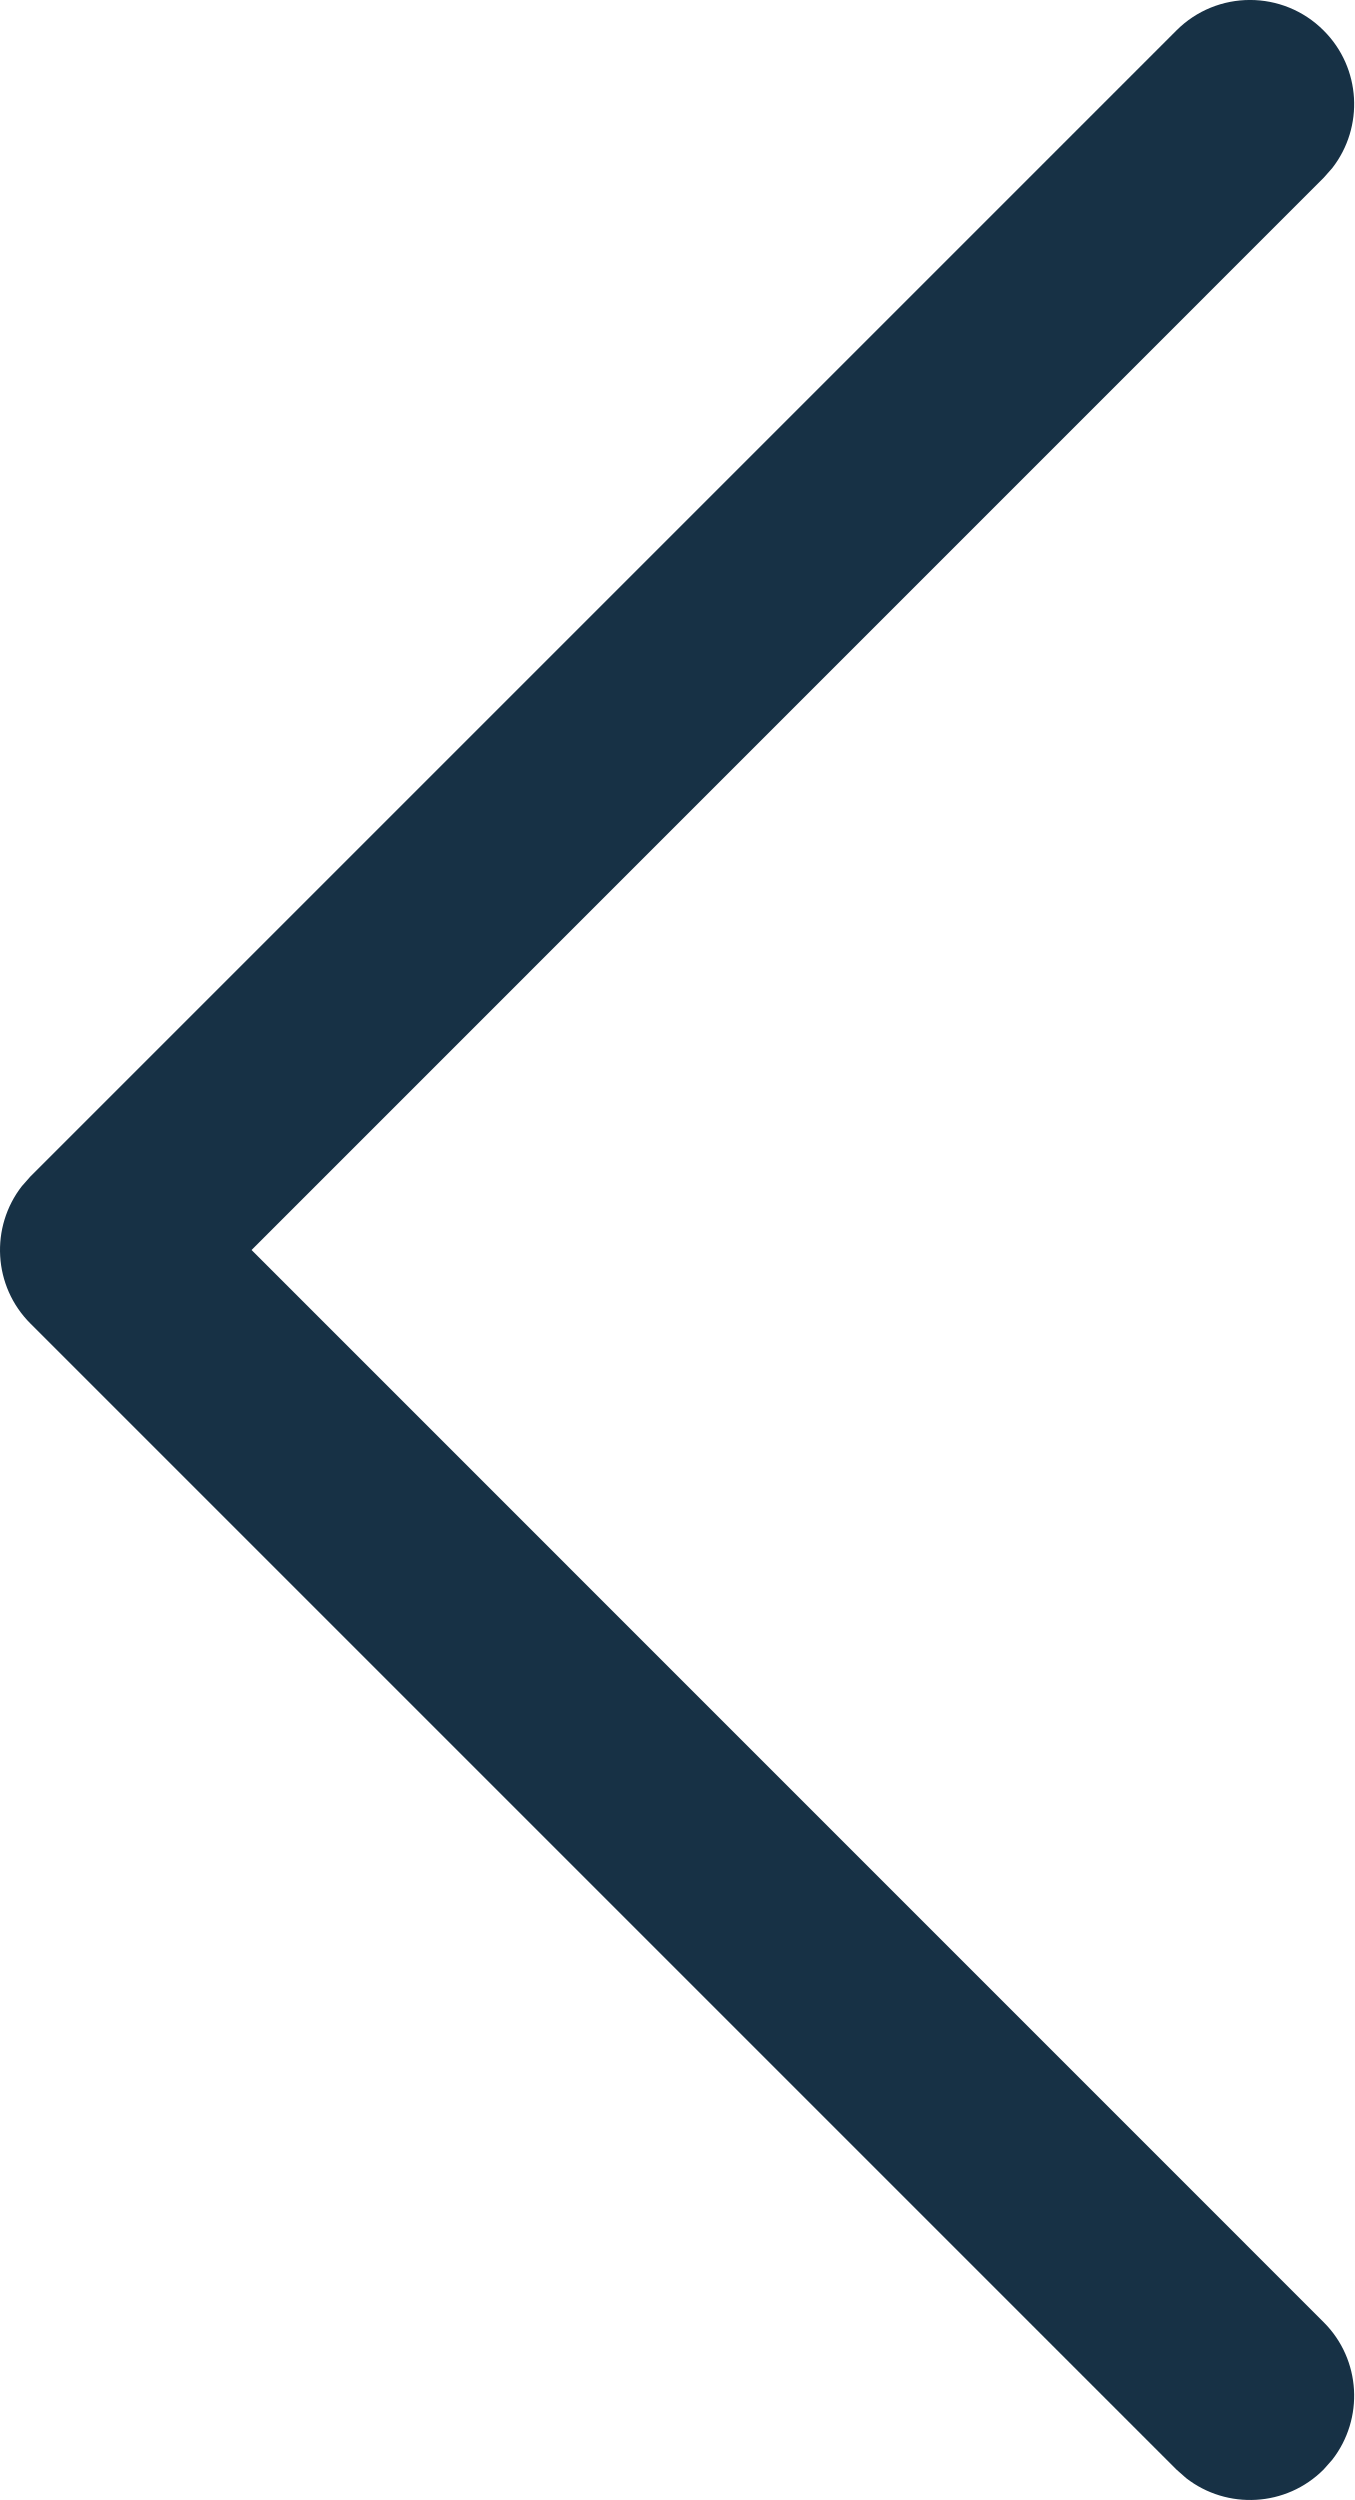
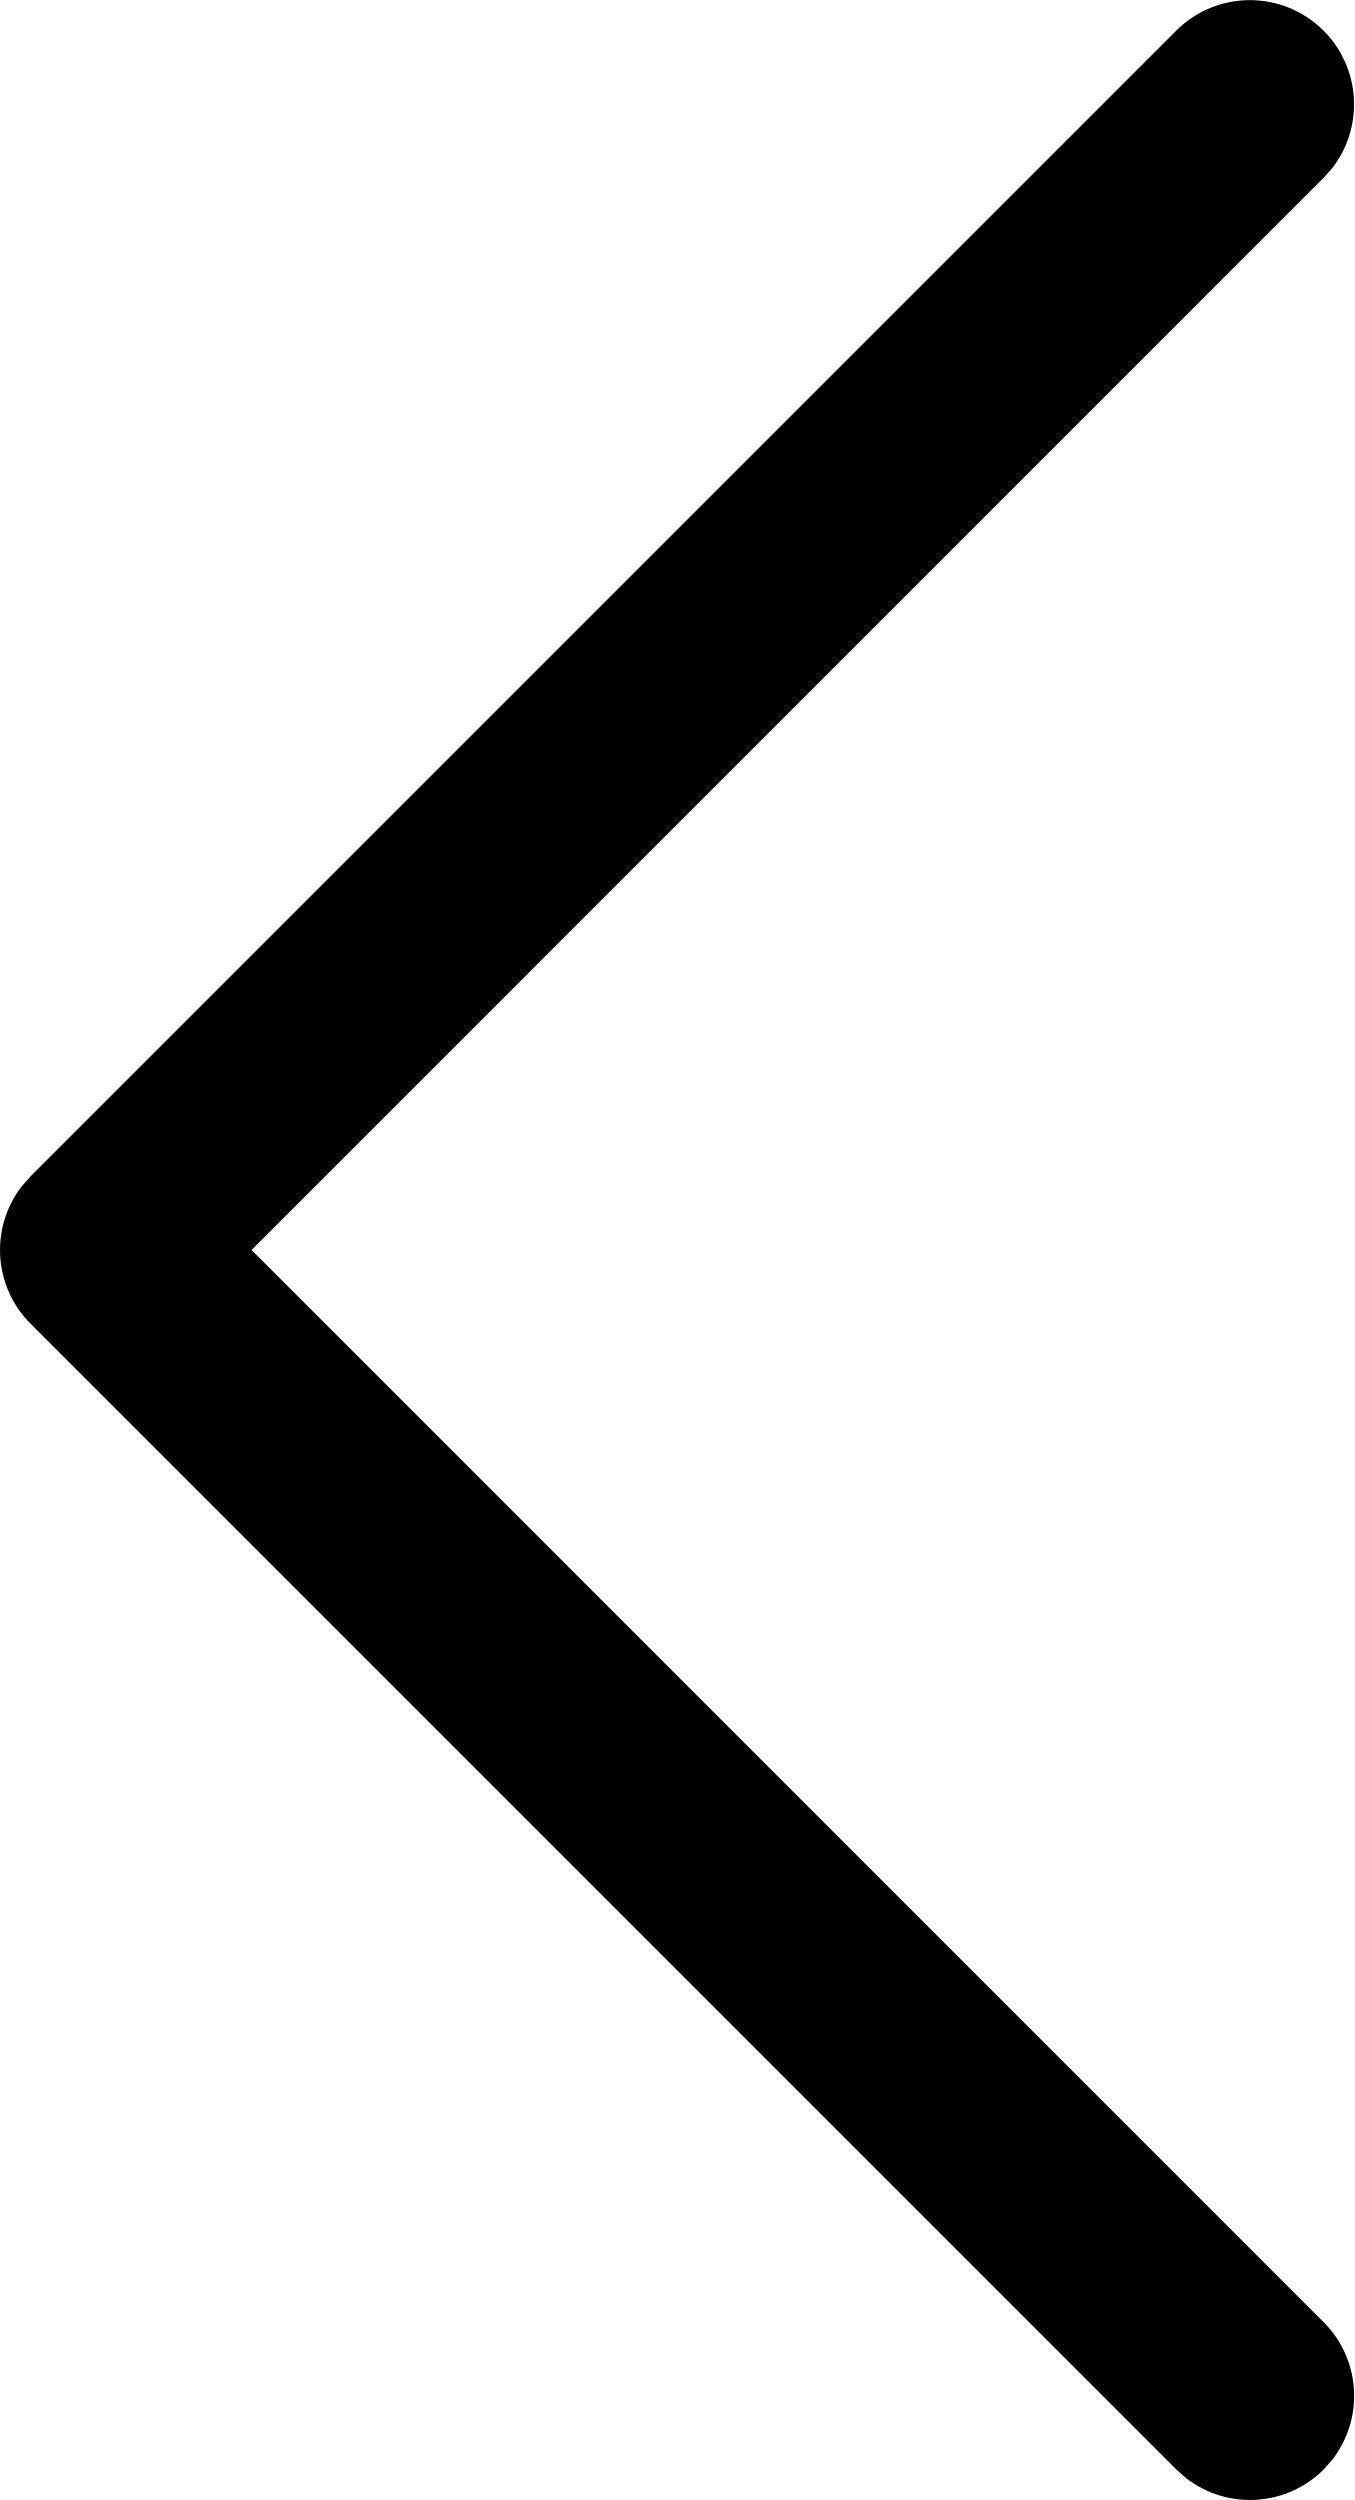
- <svg xmlns="http://www.w3.org/2000/svg" width="13px" height="24px" viewBox="0 0 13 24" version="1.1">
-   <g id="Iconography" stroke="none" stroke-width="1" fill="none" fill-rule="evenodd">
-     <g transform="translate(-69, -373)" fill="#173145" id="Group">
-       <g transform="translate(64, 373)" id="Path">
-         <path d="M16.293,0.293 C16.683,-0.098 17.317,-0.098 17.707,0.293 C18.068,0.653 18.095,1.221 17.79,1.613 L17.707,1.707 L7.415,12 L17.707,22.293 C18.068,22.653 18.095,23.221 17.79,23.613 L17.707,23.707 C17.347,24.068 16.779,24.095 16.387,23.79 L16.293,23.707 L5.293,12.707 C4.932,12.347 4.905,11.779 5.21,11.387 L5.293,11.293 L16.293,0.293 Z" />
-       </g>
-     </g>
-   </g>
+ <svg xmlns="http://www.w3.org/2000/svg" width="13" height="24">
+   <path d="M11.293.293a1 1 0 011.497 1.32l-.083.094L2.415 12l10.292 10.293a1 1 0 01.083 1.32l-.083.094a1 1 0 01-1.32.083l-.094-.083-11-11a1 1 0 01-.083-1.32l.083-.094 11-11z" />
</svg>
